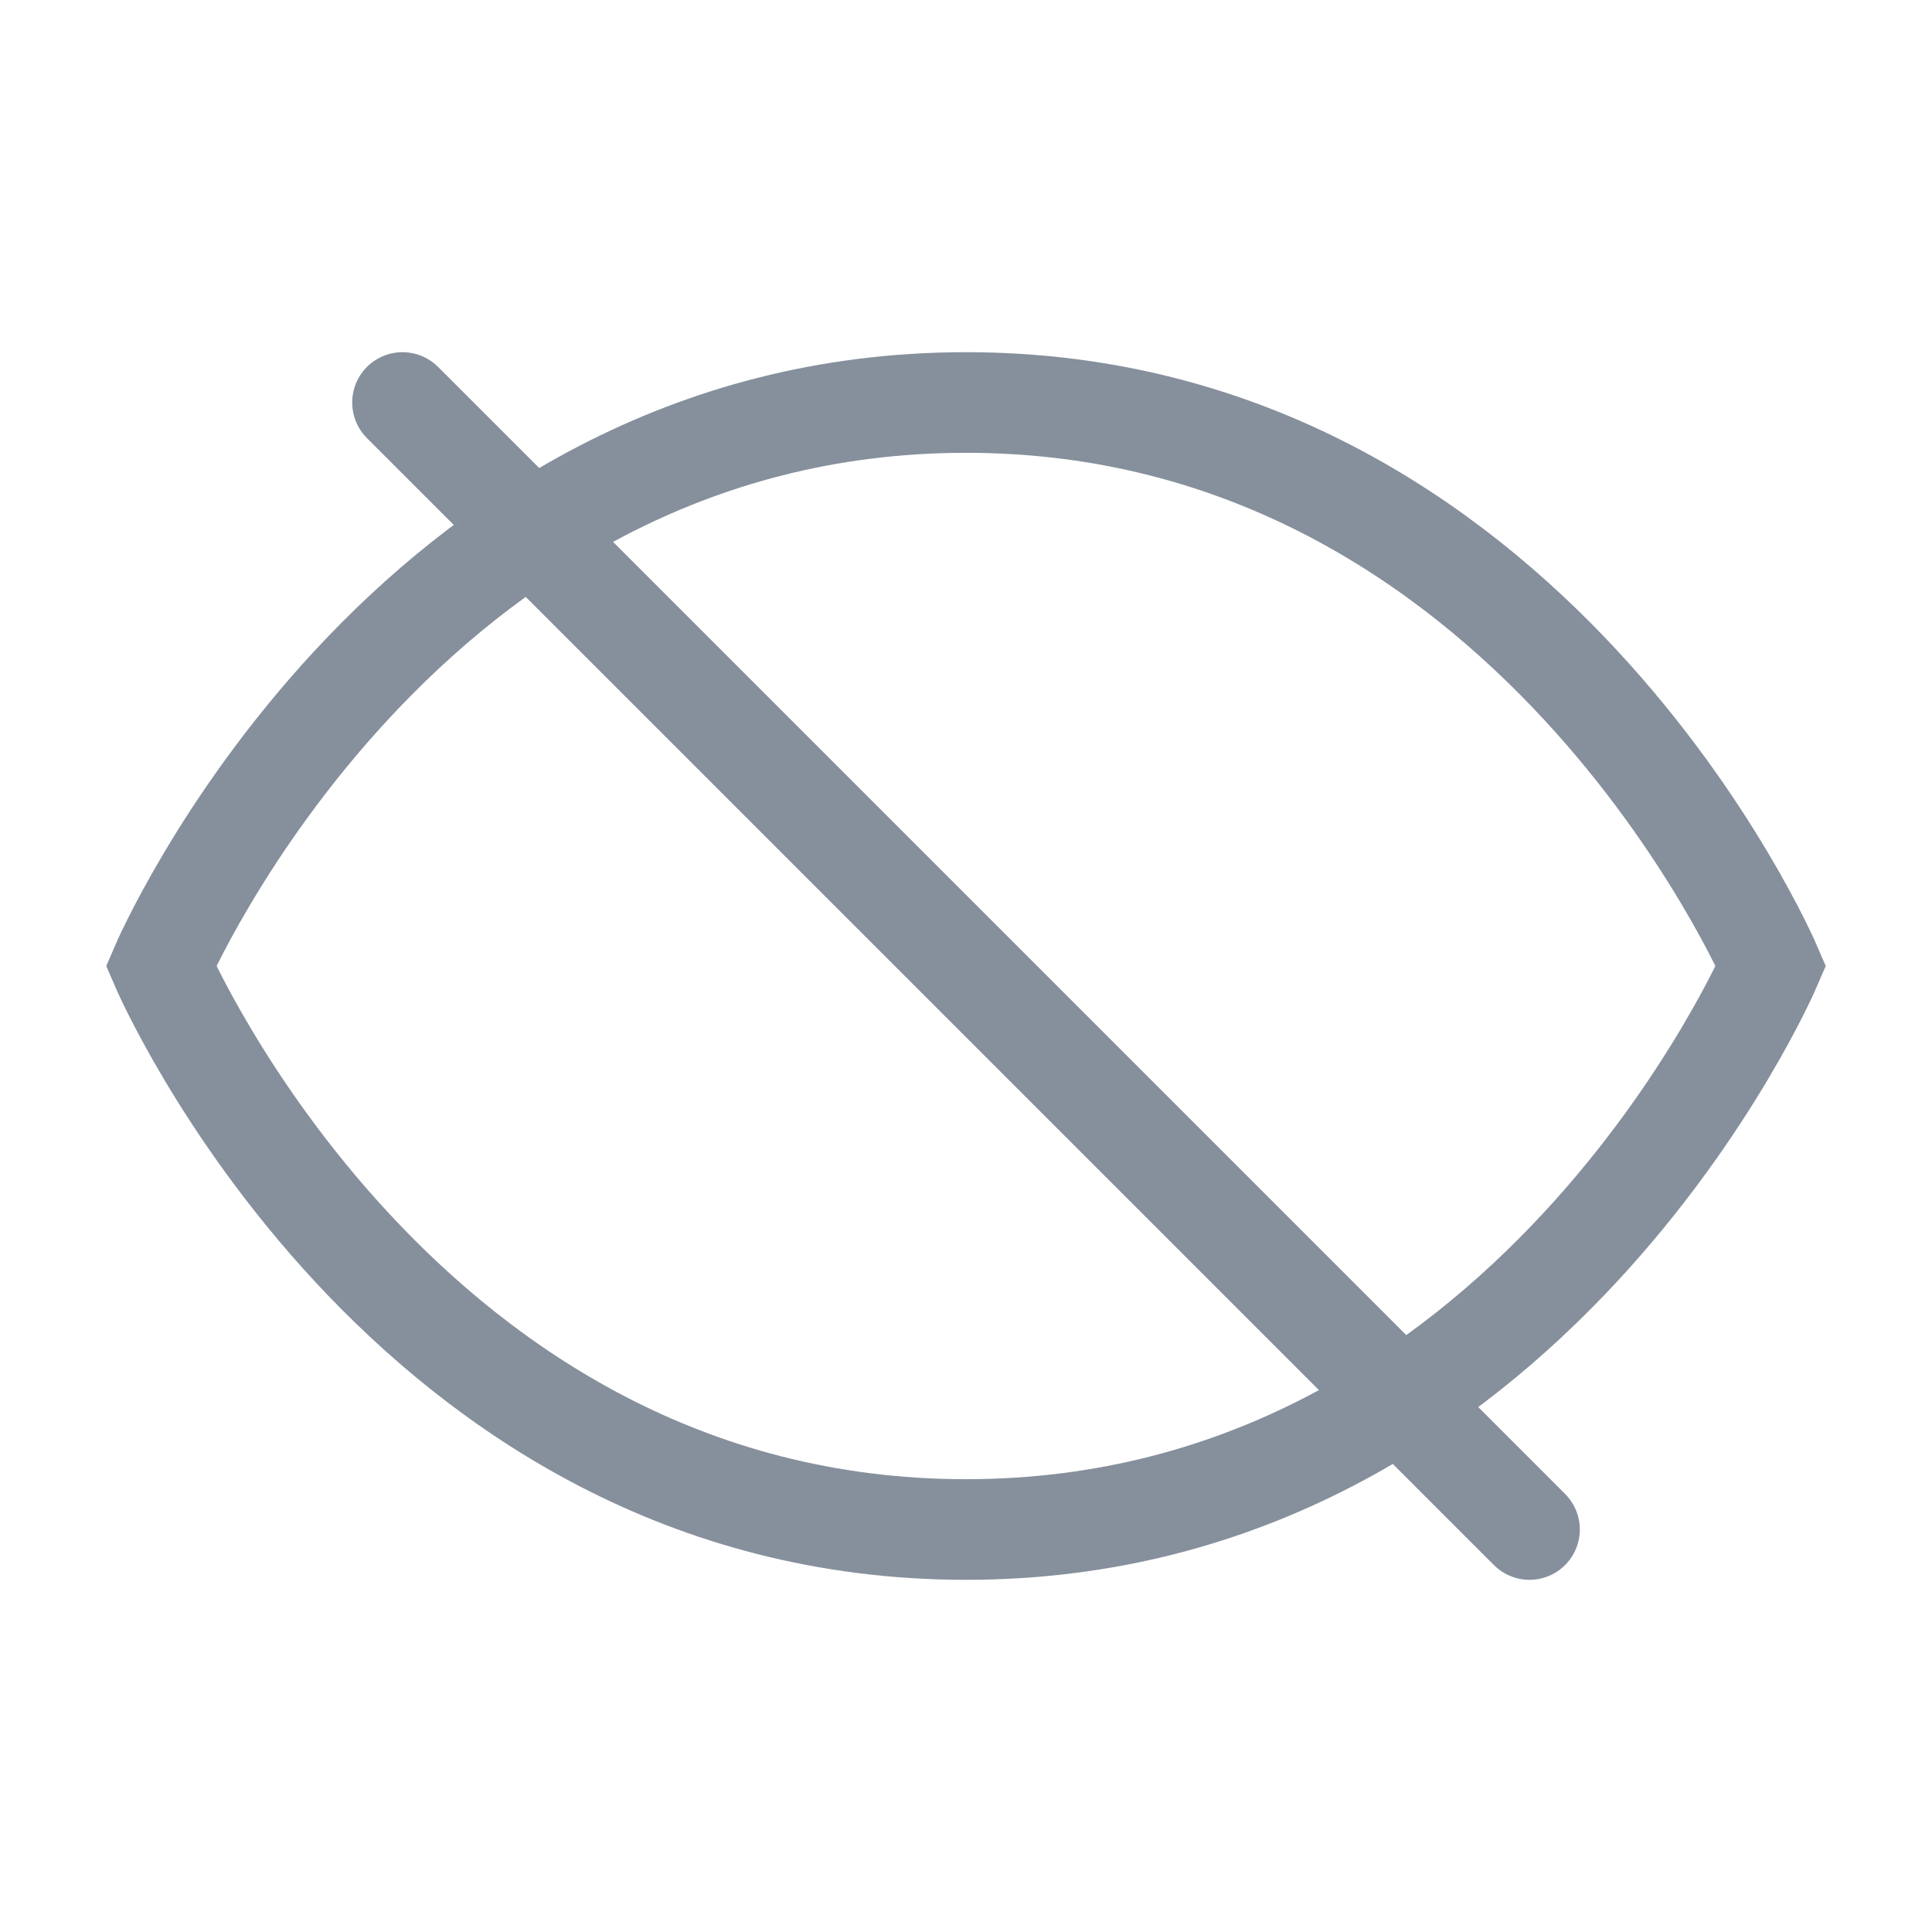
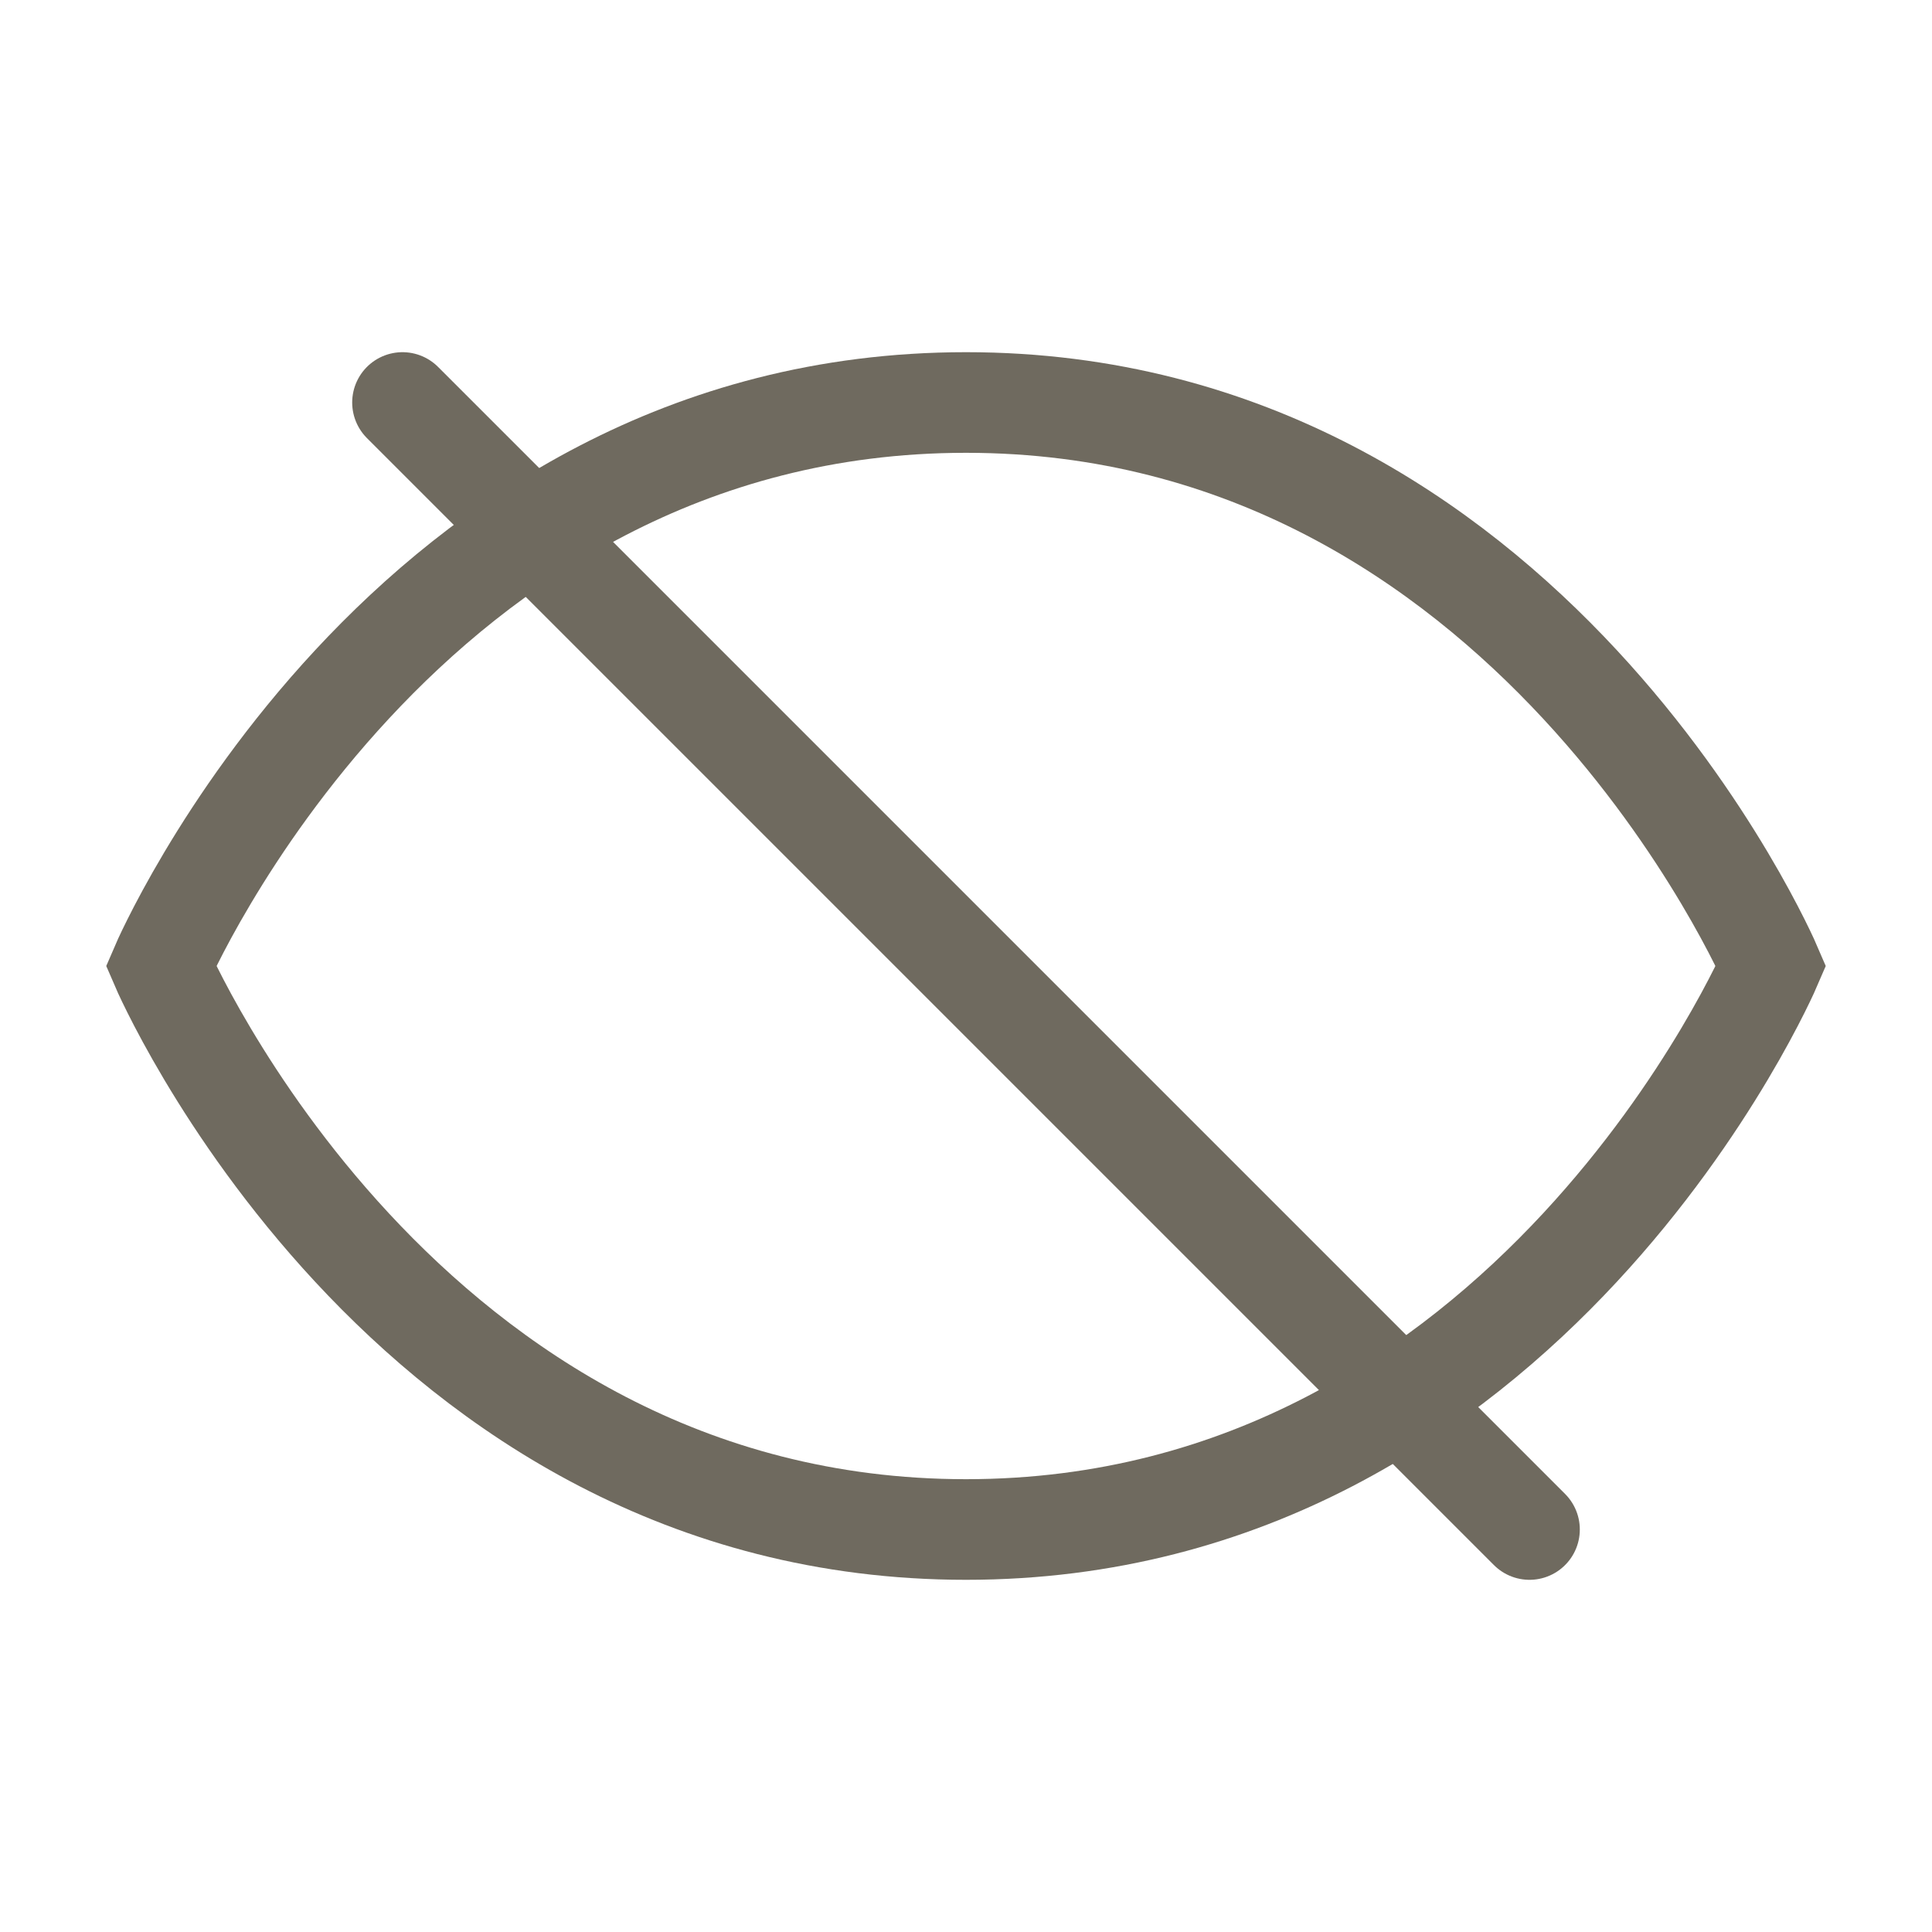
<svg xmlns="http://www.w3.org/2000/svg" viewBox="0 0 48 48" fill="none">
-   <path d="M4 24C4 24 10 10 24 10C38 10 44 24 44 24C44 24 38 38 24 38C10 38 4 24 4 24Z" stroke="#86909C" stroke-width="2.5" />
-   <line x1="10" y1="10" x2="38" y2="38" stroke="#86909C" stroke-width="2.5" stroke-linecap="round" />
+   <path d="M4 24C4 24 10 10 24 10C38 10 44 24 44 24C44 24 38 38 24 38C10 38 4 24 4 24Z" stroke="#6F6A5F" stroke-width="2.5" />
+   <line x1="10" y1="10" x2="38" y2="38" stroke="#6F6A5F" stroke-width="2.5" stroke-linecap="round" />
</svg>
